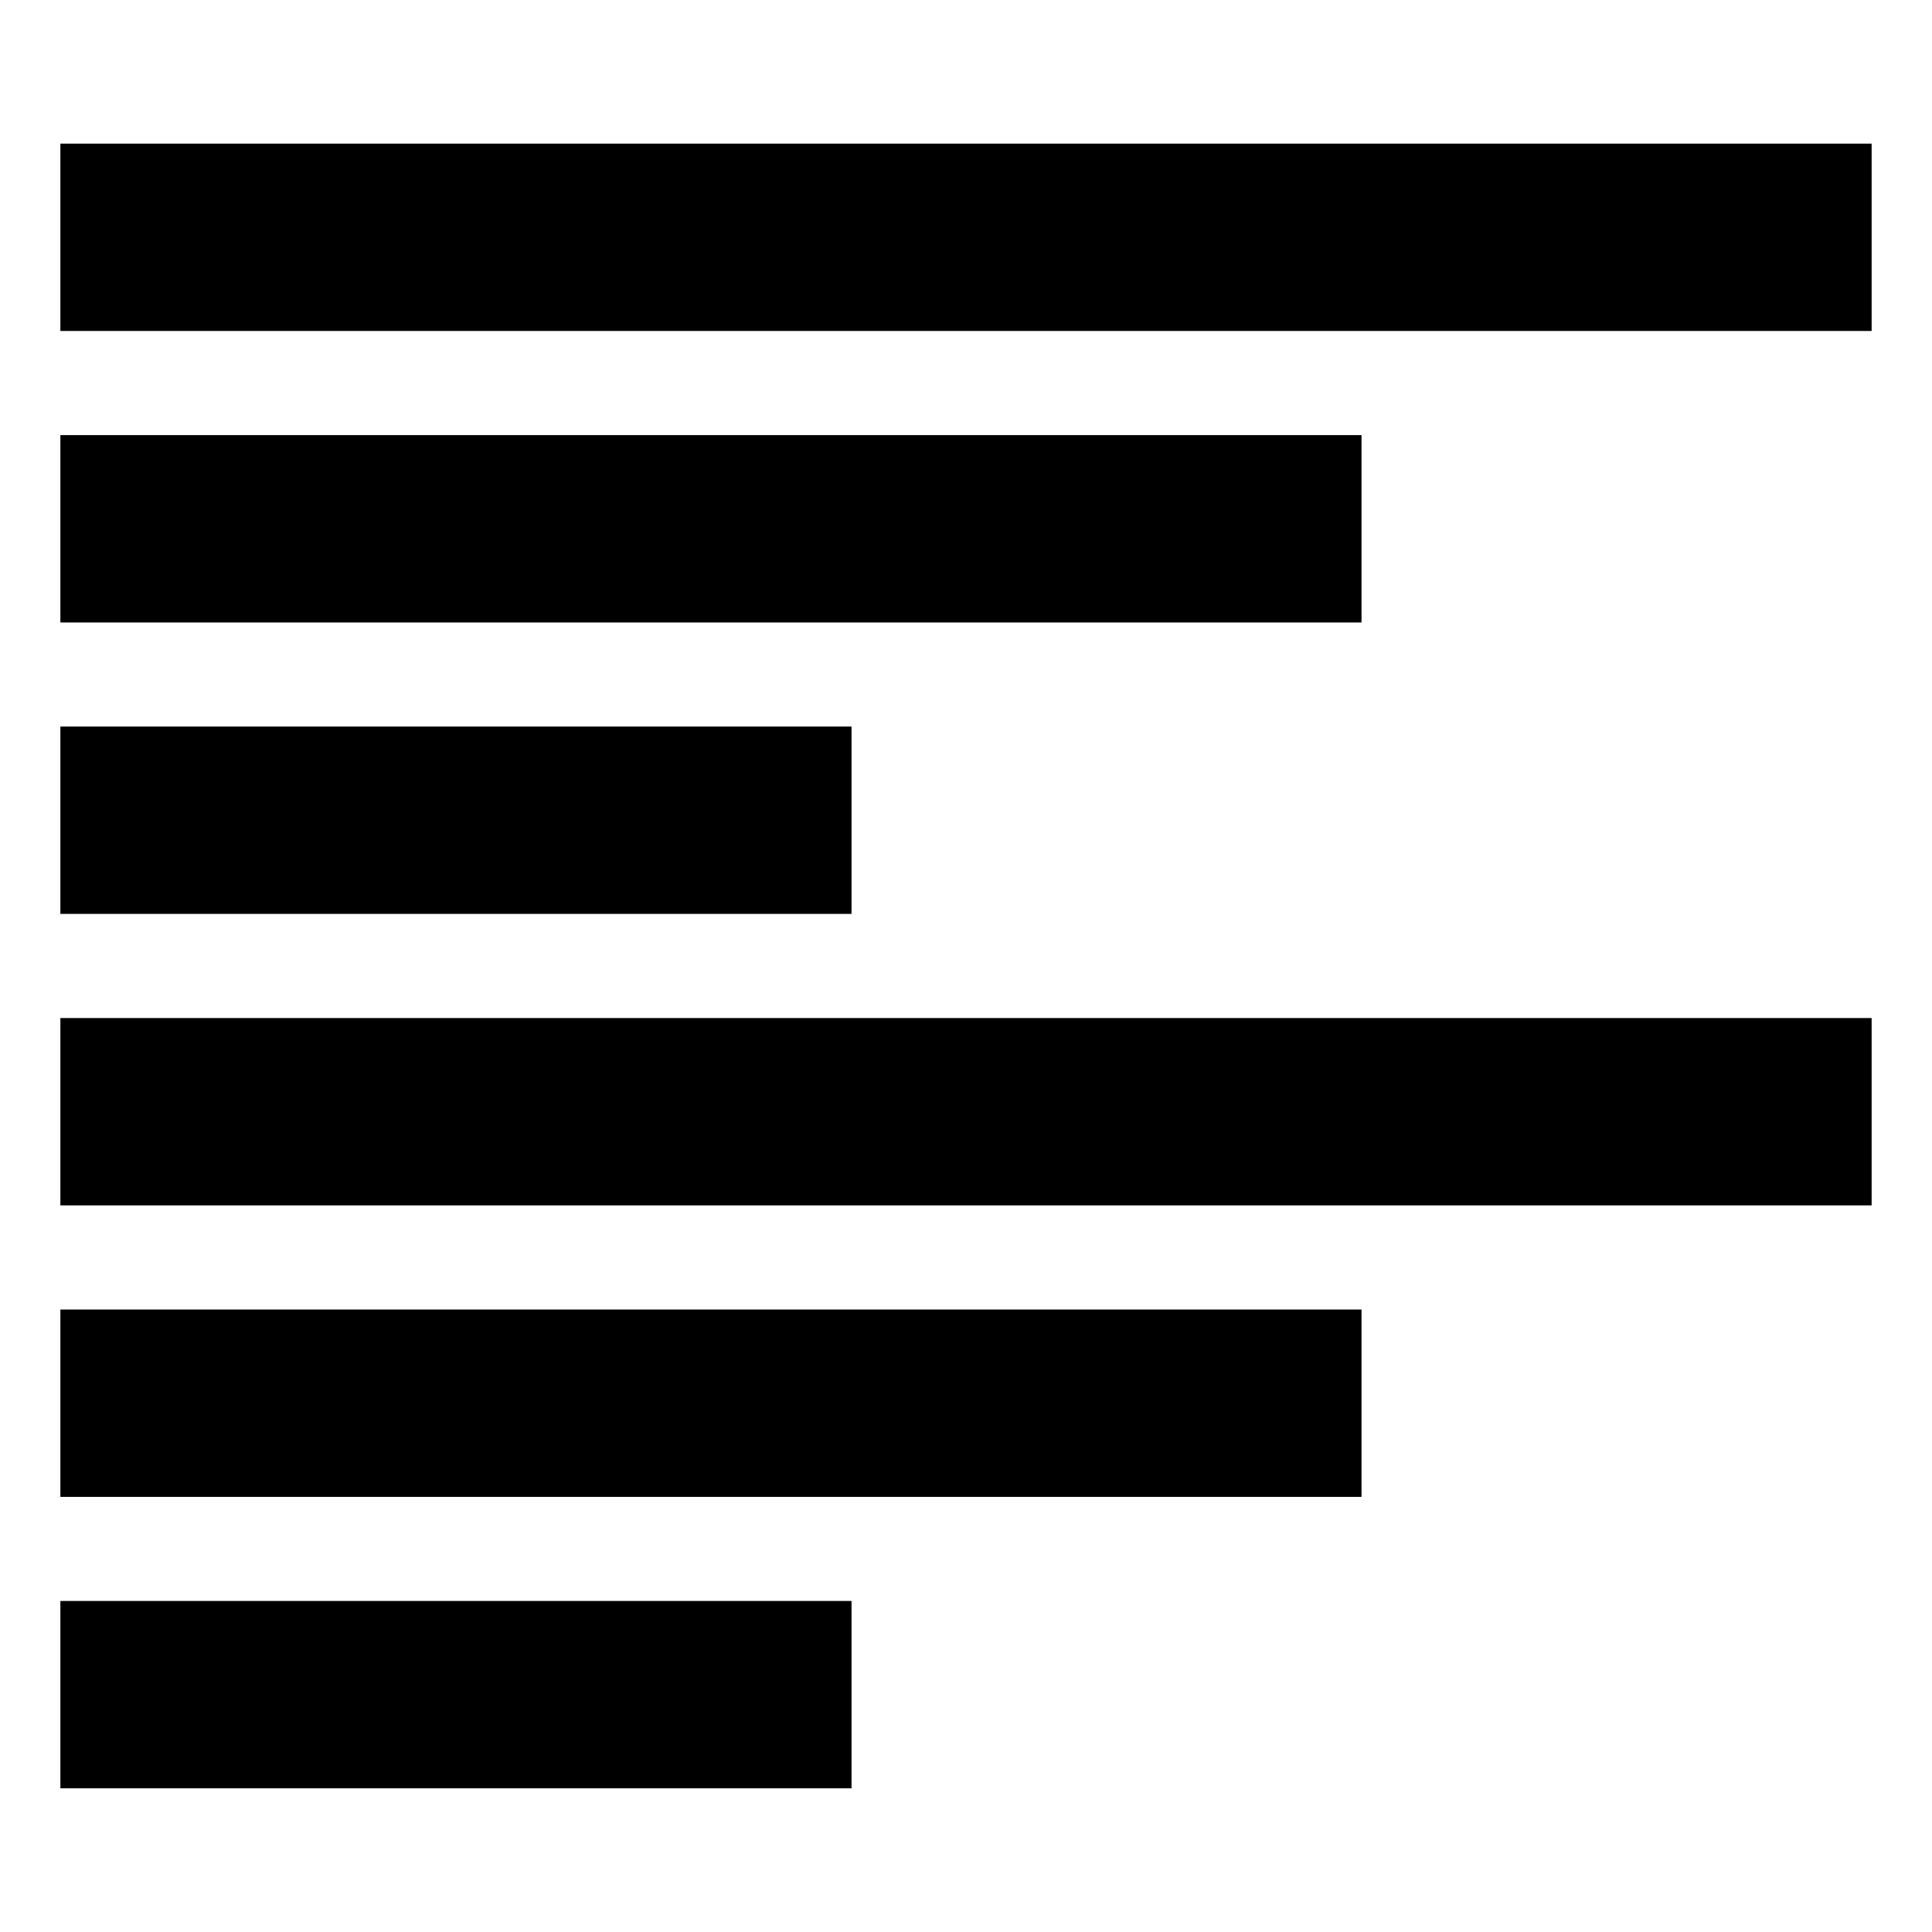
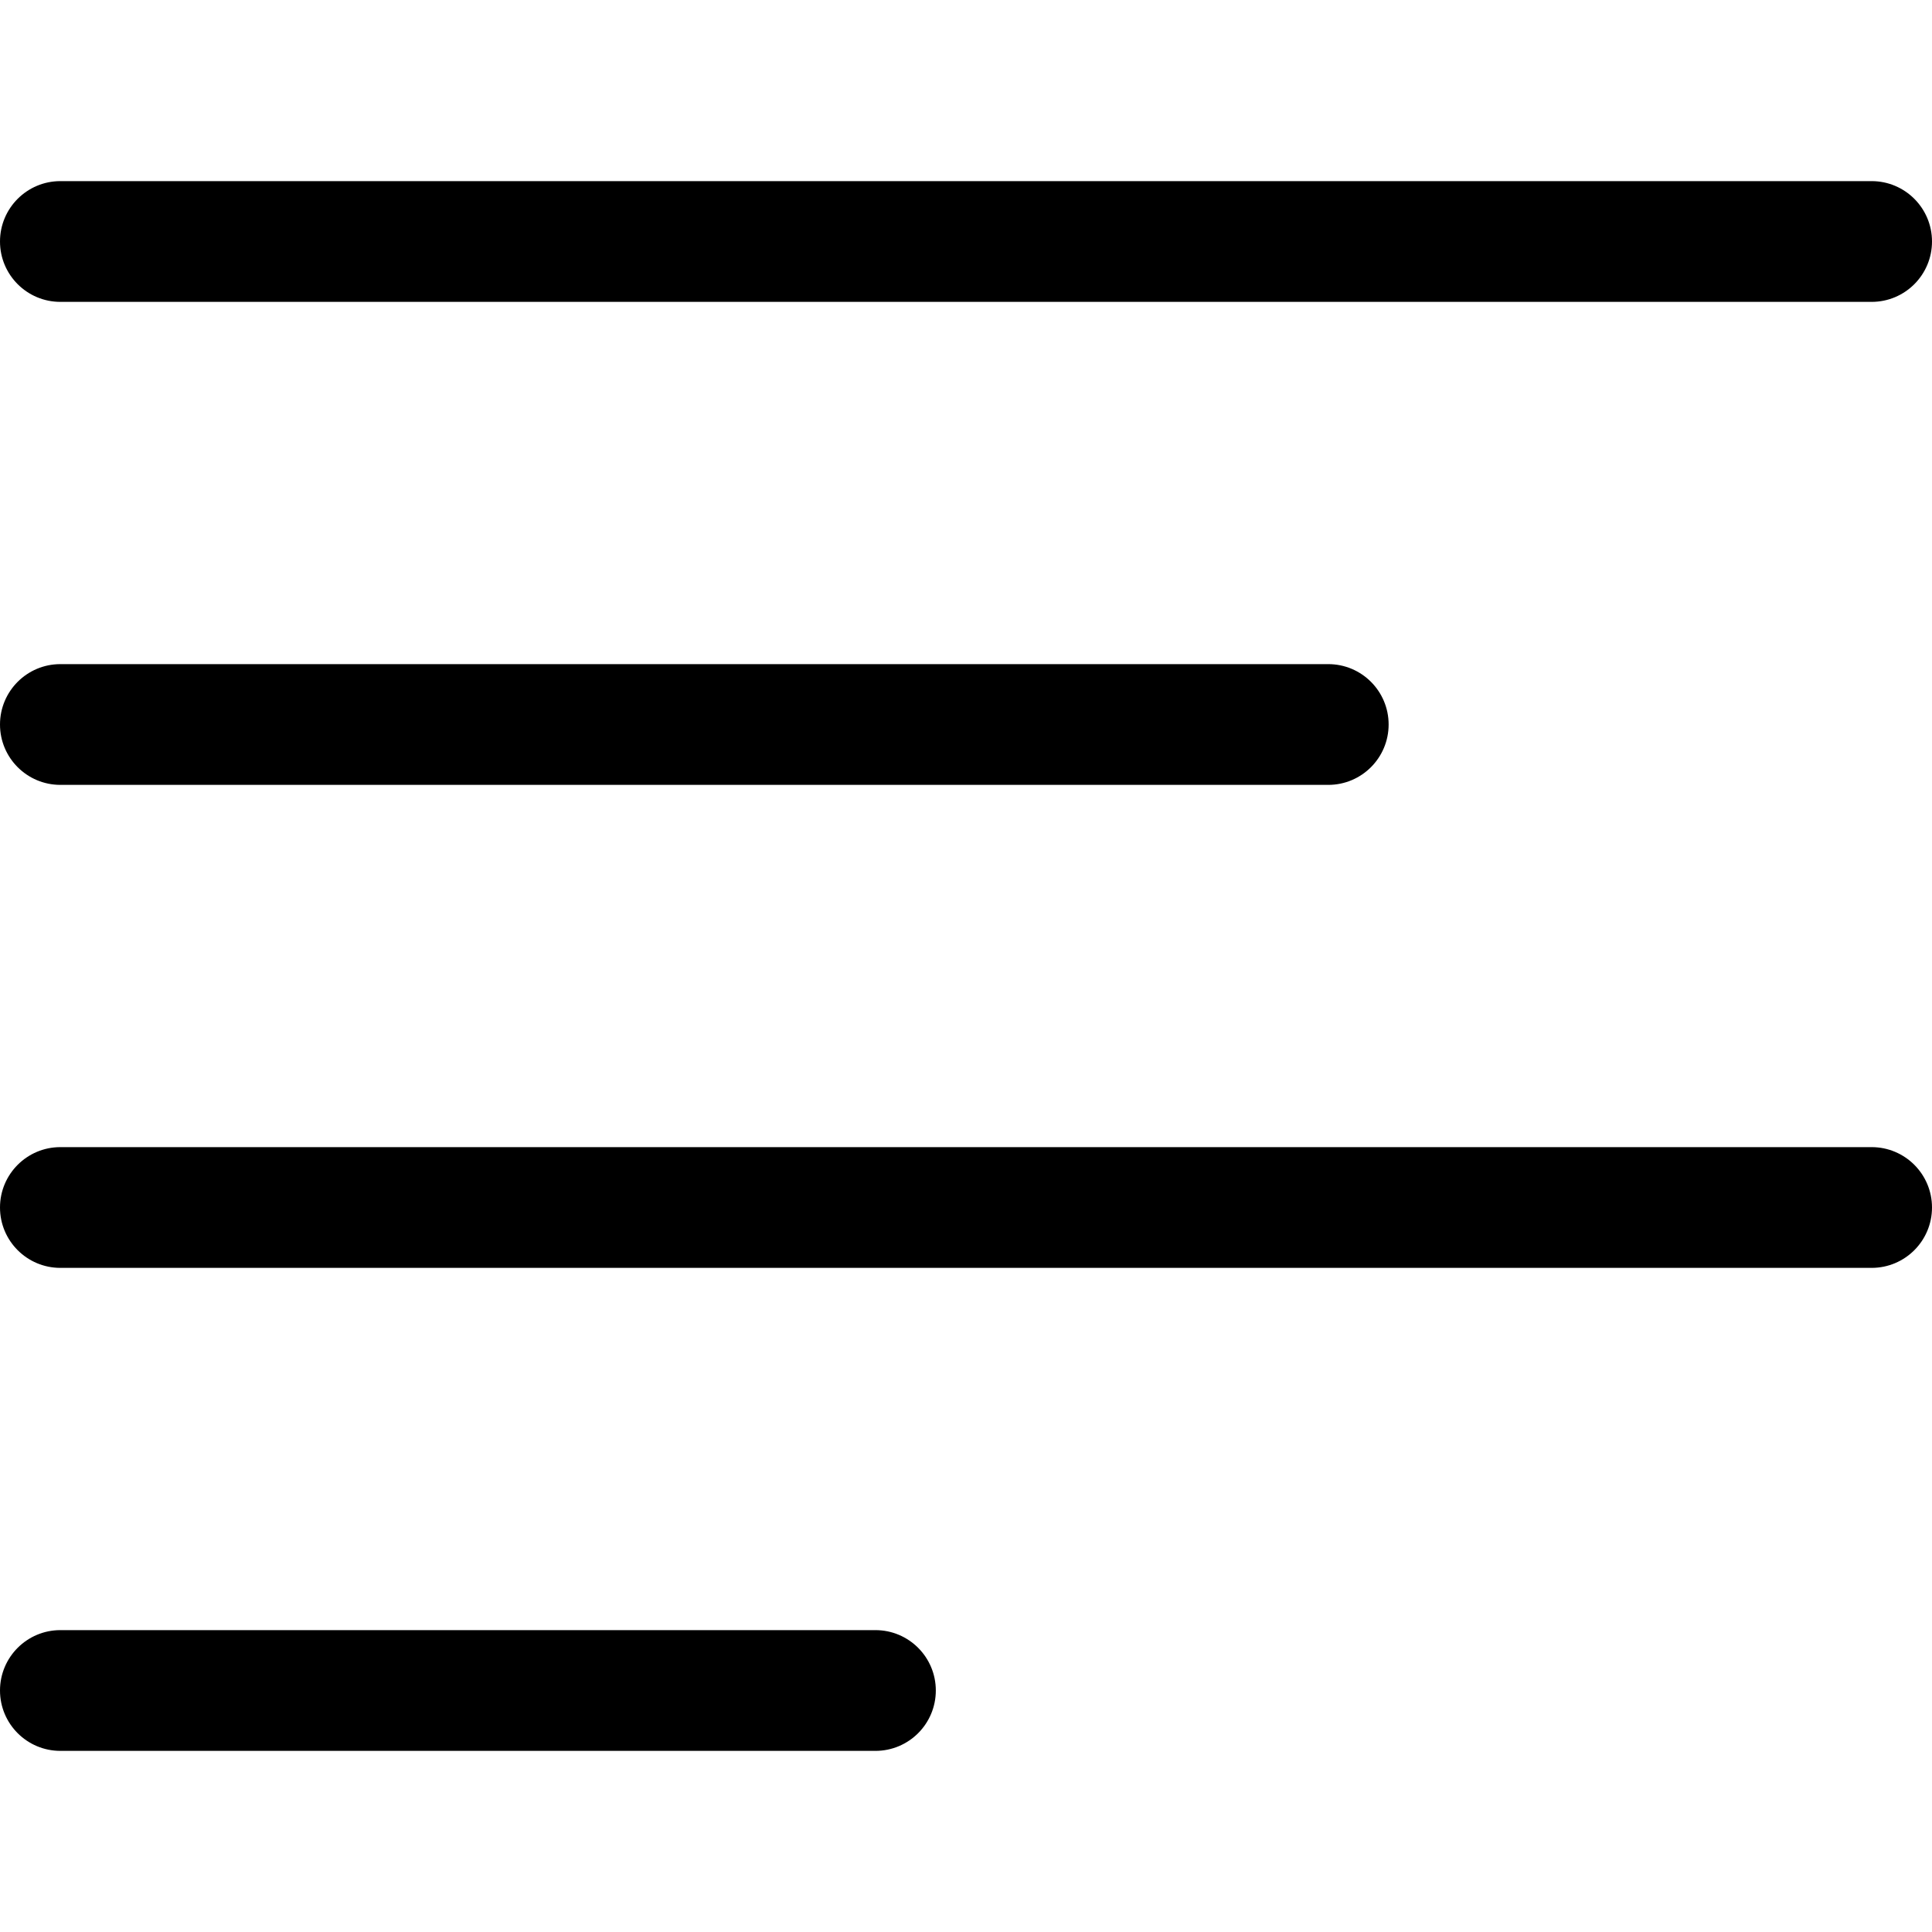
- <svg xmlns="http://www.w3.org/2000/svg" id="Layer_2" height="512" viewBox="0 0 32 32" width="512" data-name="Layer 2">
-   <path d="m1 2.379h30v3.103h-30z" />
-   <path d="m1 7.207h21.551v3.103h-21.551z" />
-   <path d="m1 12.034h13.104v3.103h-13.104z" />
-   <path d="m1 16.862h30v3.103h-30z" />
-   <path d="m1 21.69h21.551v3.103h-21.551z" />
-   <path d="m1 26.517h13.104v3.103h-13.104z" />
+ <svg xmlns="http://www.w3.org/2000/svg" version="1.1" id="Capa_1" x="0px" y="0px" viewBox="0 0 334.367 334.367" style="enable-background:new 0 0 334.367 334.367;" xml:space="preserve">
+   <g>
+     <g>
+       <g>
+         <path d="M10.449,52.245h313.469c5.771,0,10.449-4.678,10.449-10.449s-4.678-10.449-10.449-10.449H10.449     C4.678,31.347,0,36.025,0,41.796S4.678,52.245,10.449,52.245z" />
+         <path d="M10.449,135.837h219.429c5.771,0,10.449-4.678,10.449-10.449c0-5.771-4.678-10.449-10.449-10.449H10.449     C4.678,114.939,0,119.617,0,125.388C0,131.159,4.678,135.837,10.449,135.837z" />
+         <path d="M323.918,198.531H10.449C4.678,198.531,0,203.209,0,208.98s4.678,10.449,10.449,10.449h313.469     c5.771,0,10.449-4.678,10.449-10.449S329.689,198.531,323.918,198.531z" />
+         <path d="M151.51,282.122H10.449C4.678,282.122,0,286.801,0,292.571s4.678,10.449,10.449,10.449H151.51     c5.771,0,10.449-4.678,10.449-10.449S157.281,282.122,151.51,282.122z" />
+       </g>
+     </g>
+   </g>
+   <g>
+ </g>
+   <g>
+ </g>
+   <g>
+ </g>
+   <g>
+ </g>
+   <g>
+ </g>
+   <g>
+ </g>
+   <g>
+ </g>
+   <g>
+ </g>
+   <g>
+ </g>
+   <g>
+ </g>
+   <g>
+ </g>
+   <g>
+ </g>
+   <g>
+ </g>
+   <g>
+ </g>
+   <g>
+ </g>
</svg>
